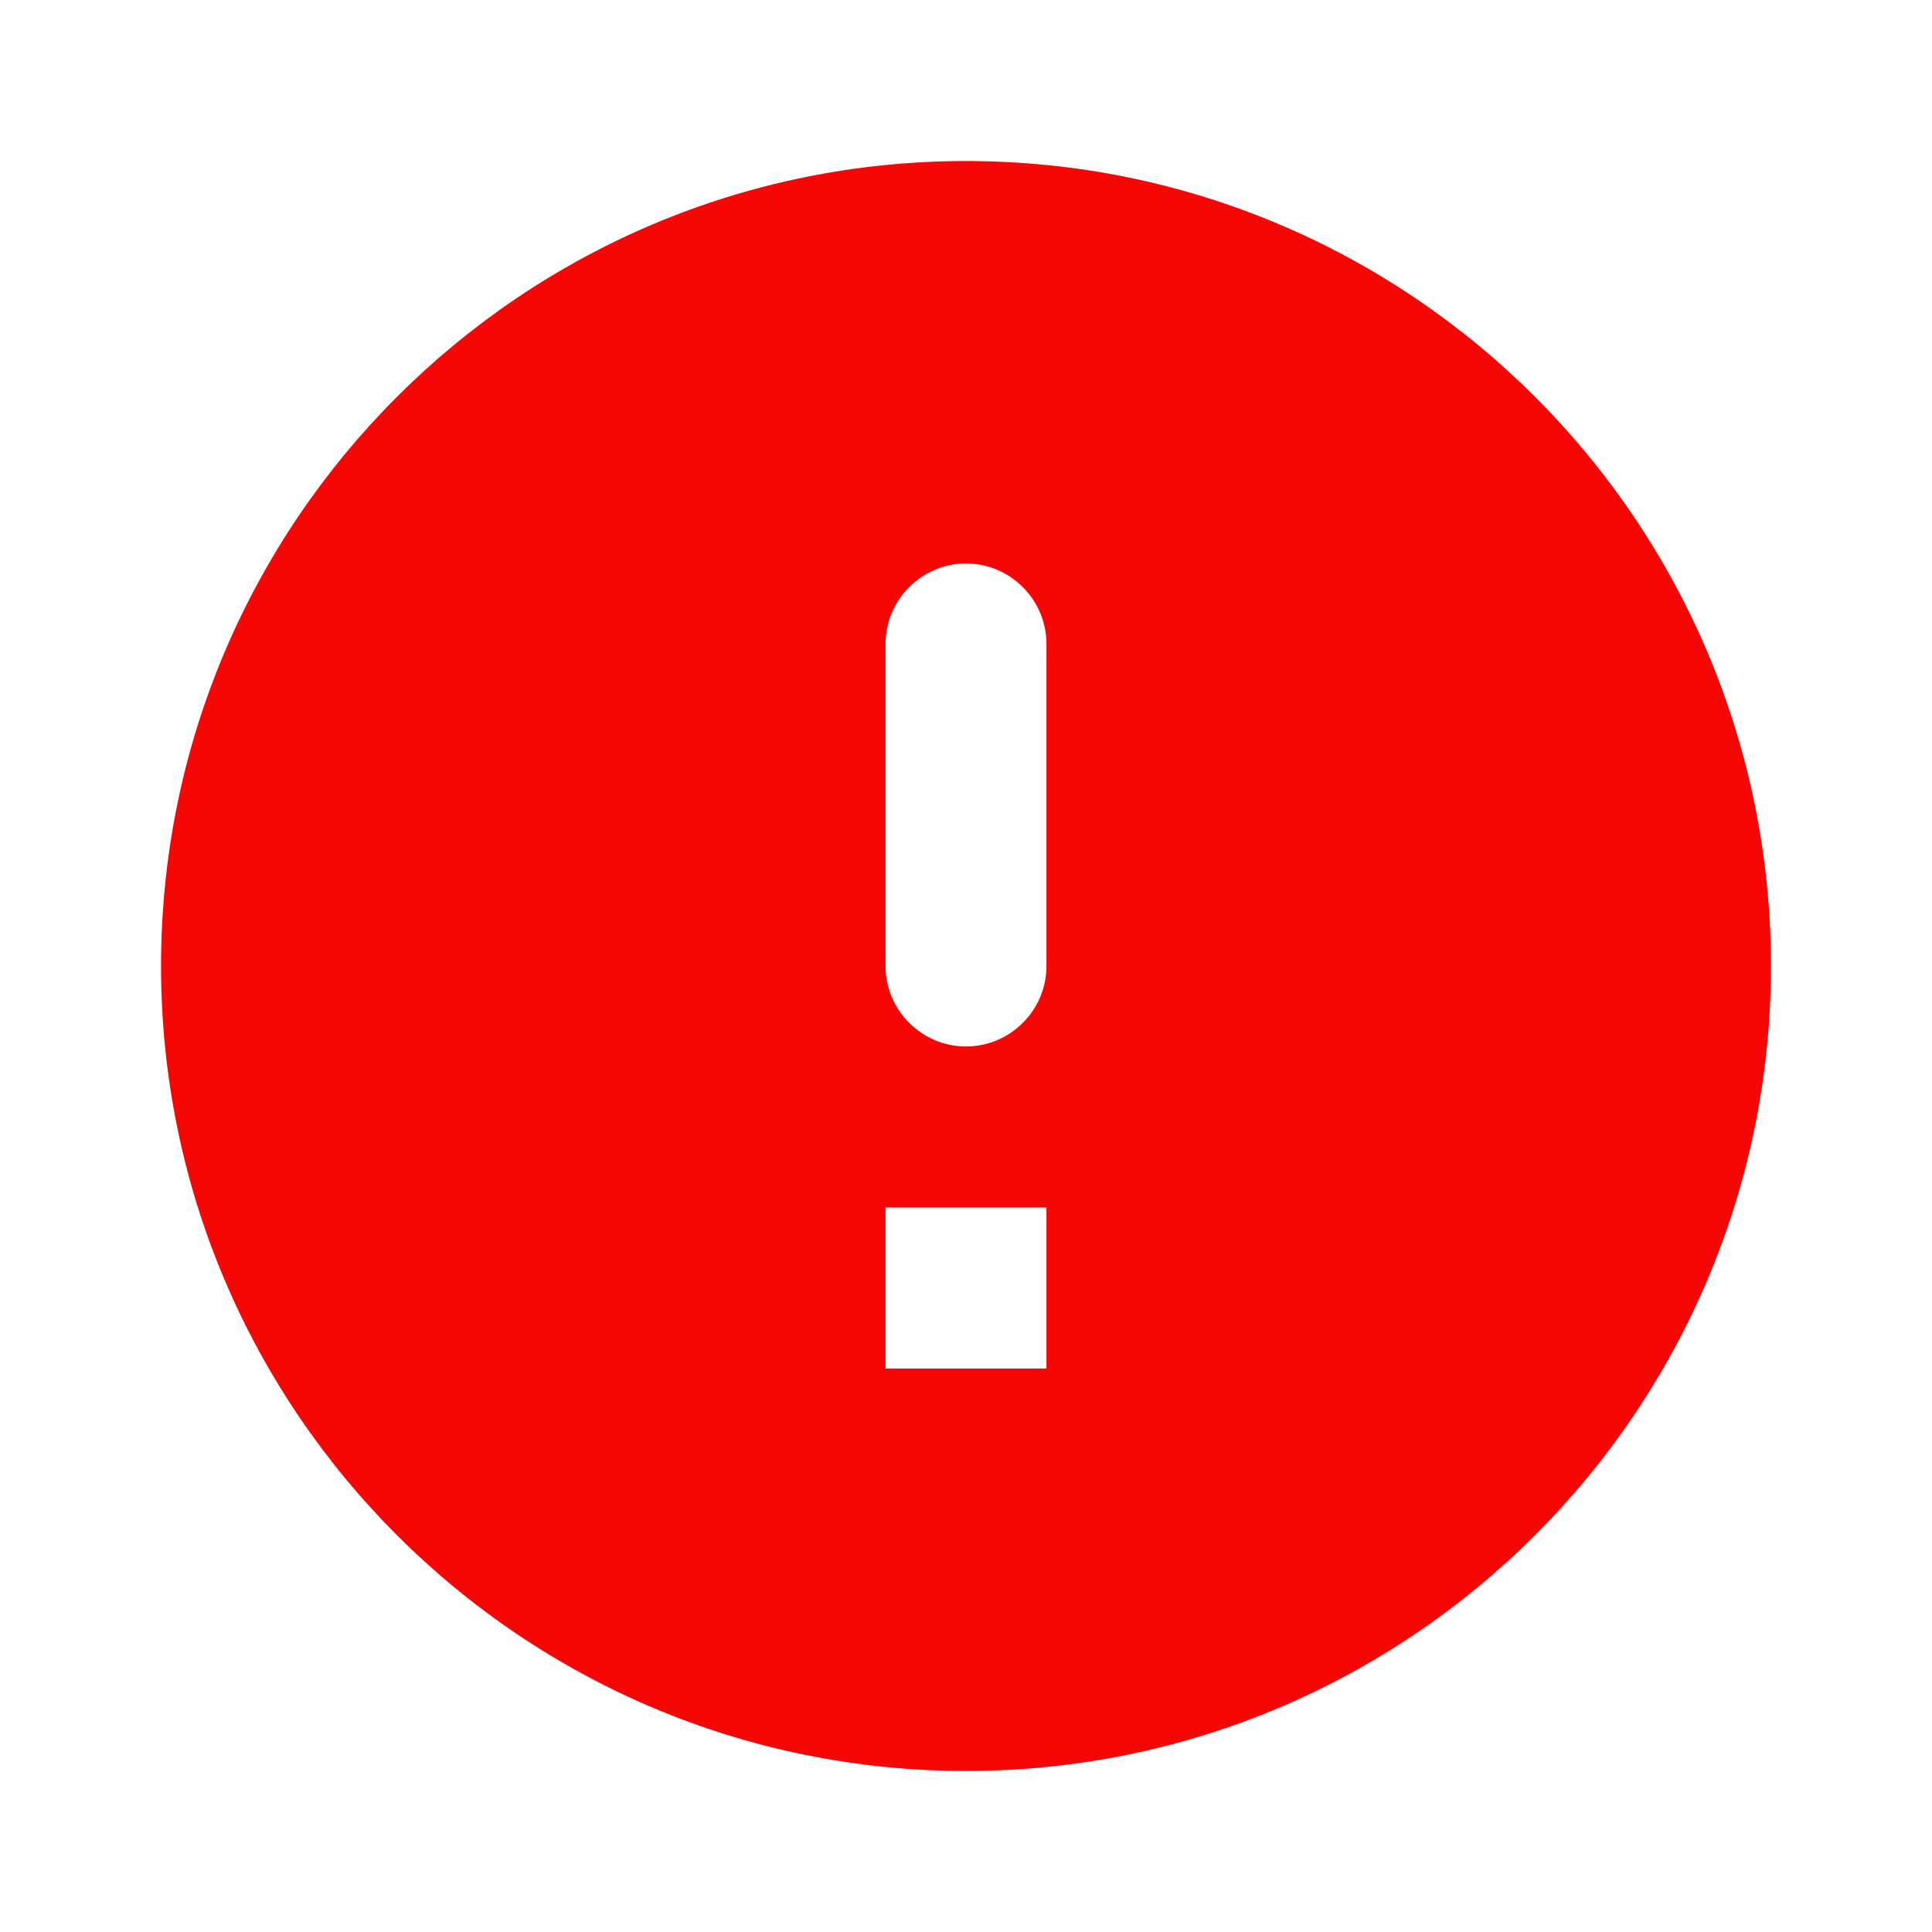
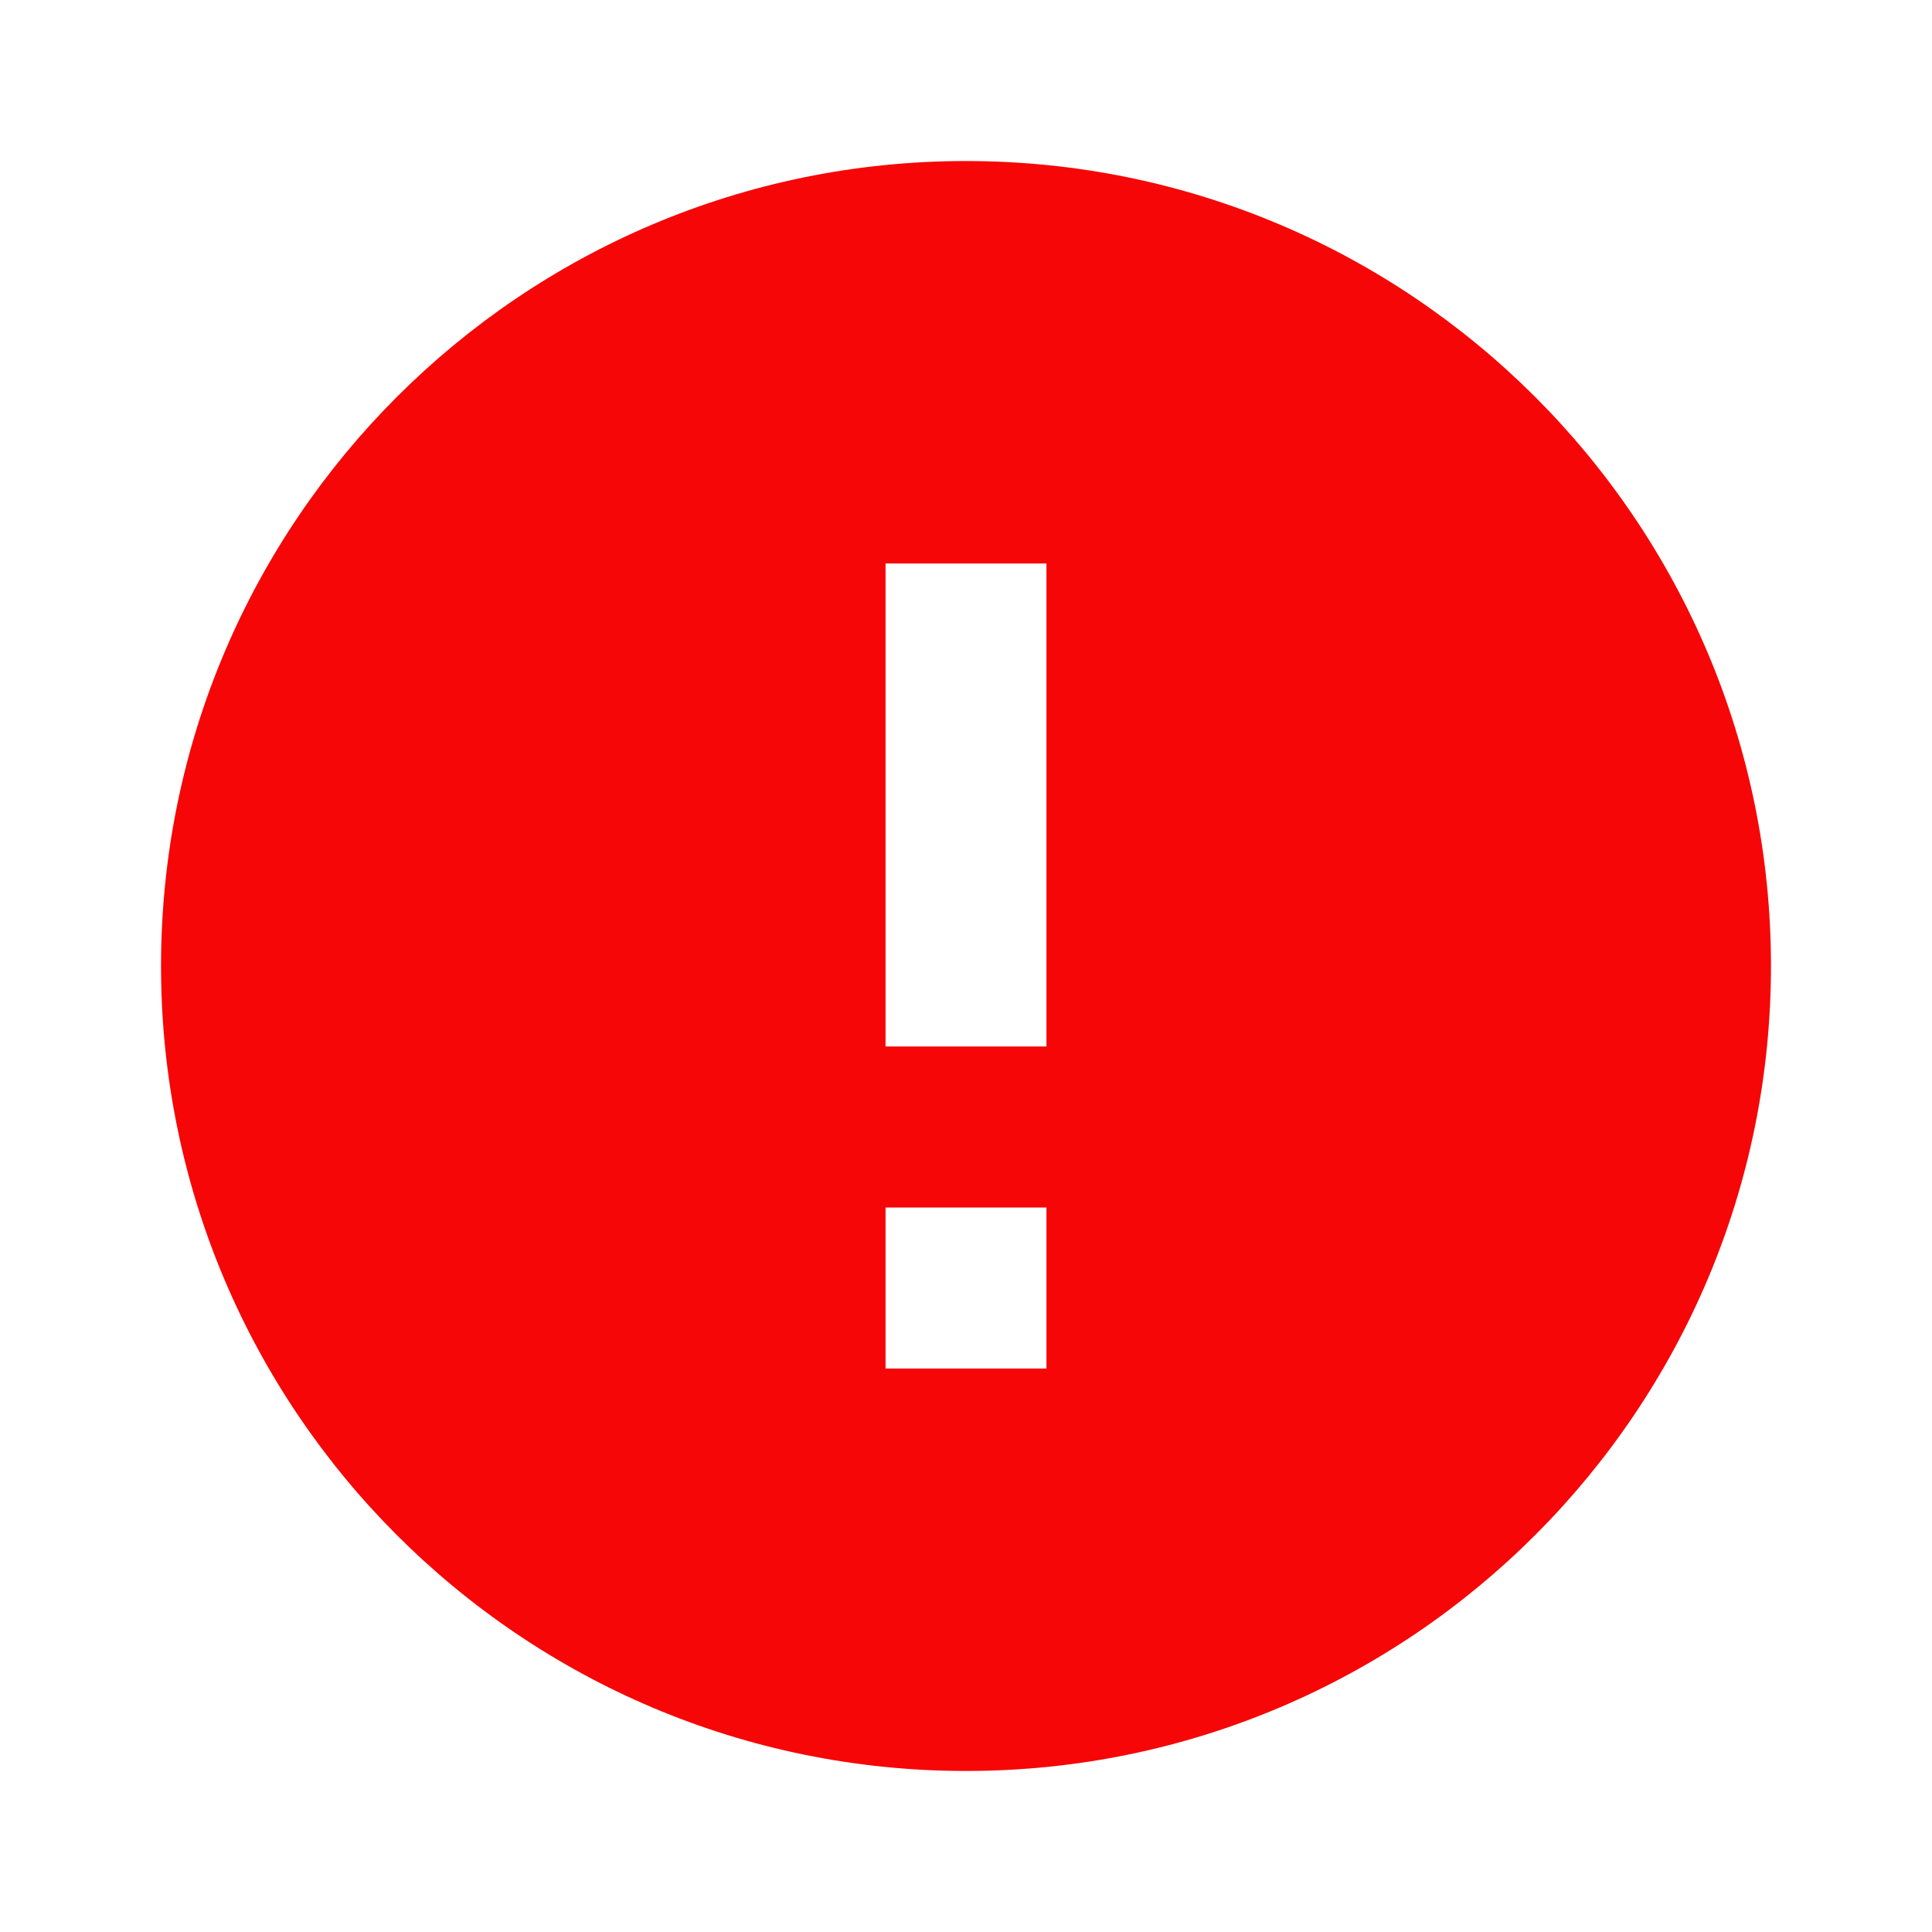
<svg xmlns="http://www.w3.org/2000/svg" width="20" height="20" viewBox="0 0 20 20" fill="none">
-   <path d="M10 1.667C5.4 1.667 1.667 5.4 1.667 10C1.667 14.6 5.4 18.333 10 18.333C14.6 18.333 18.333 14.6 18.333 10C18.333 5.4 14.6 1.667 10 1.667ZM10 10.833C9.542 10.833 9.167 10.458 9.167 10V6.667C9.167 6.208 9.542 5.833 10 5.833C10.458 5.833 10.833 6.208 10.833 6.667V10C10.833 10.458 10.458 10.833 10 10.833ZM10.833 14.167H9.167V12.5H10.833V14.167Z" fill="#F70606" />
+   <path d="M10 1.667C5.4 1.667 1.667 5.4 1.667 10C1.667 14.6 5.4 18.333 10 18.333C14.6 18.333 18.333 14.6 18.333 10C18.333 5.4 14.6 1.667 10 1.667ZM10.833 14.167H9.167V12.5H10.833V14.167ZM10.833 10.833H9.167V5.833H10.833V10.833Z" fill="#F60606" />
</svg>
